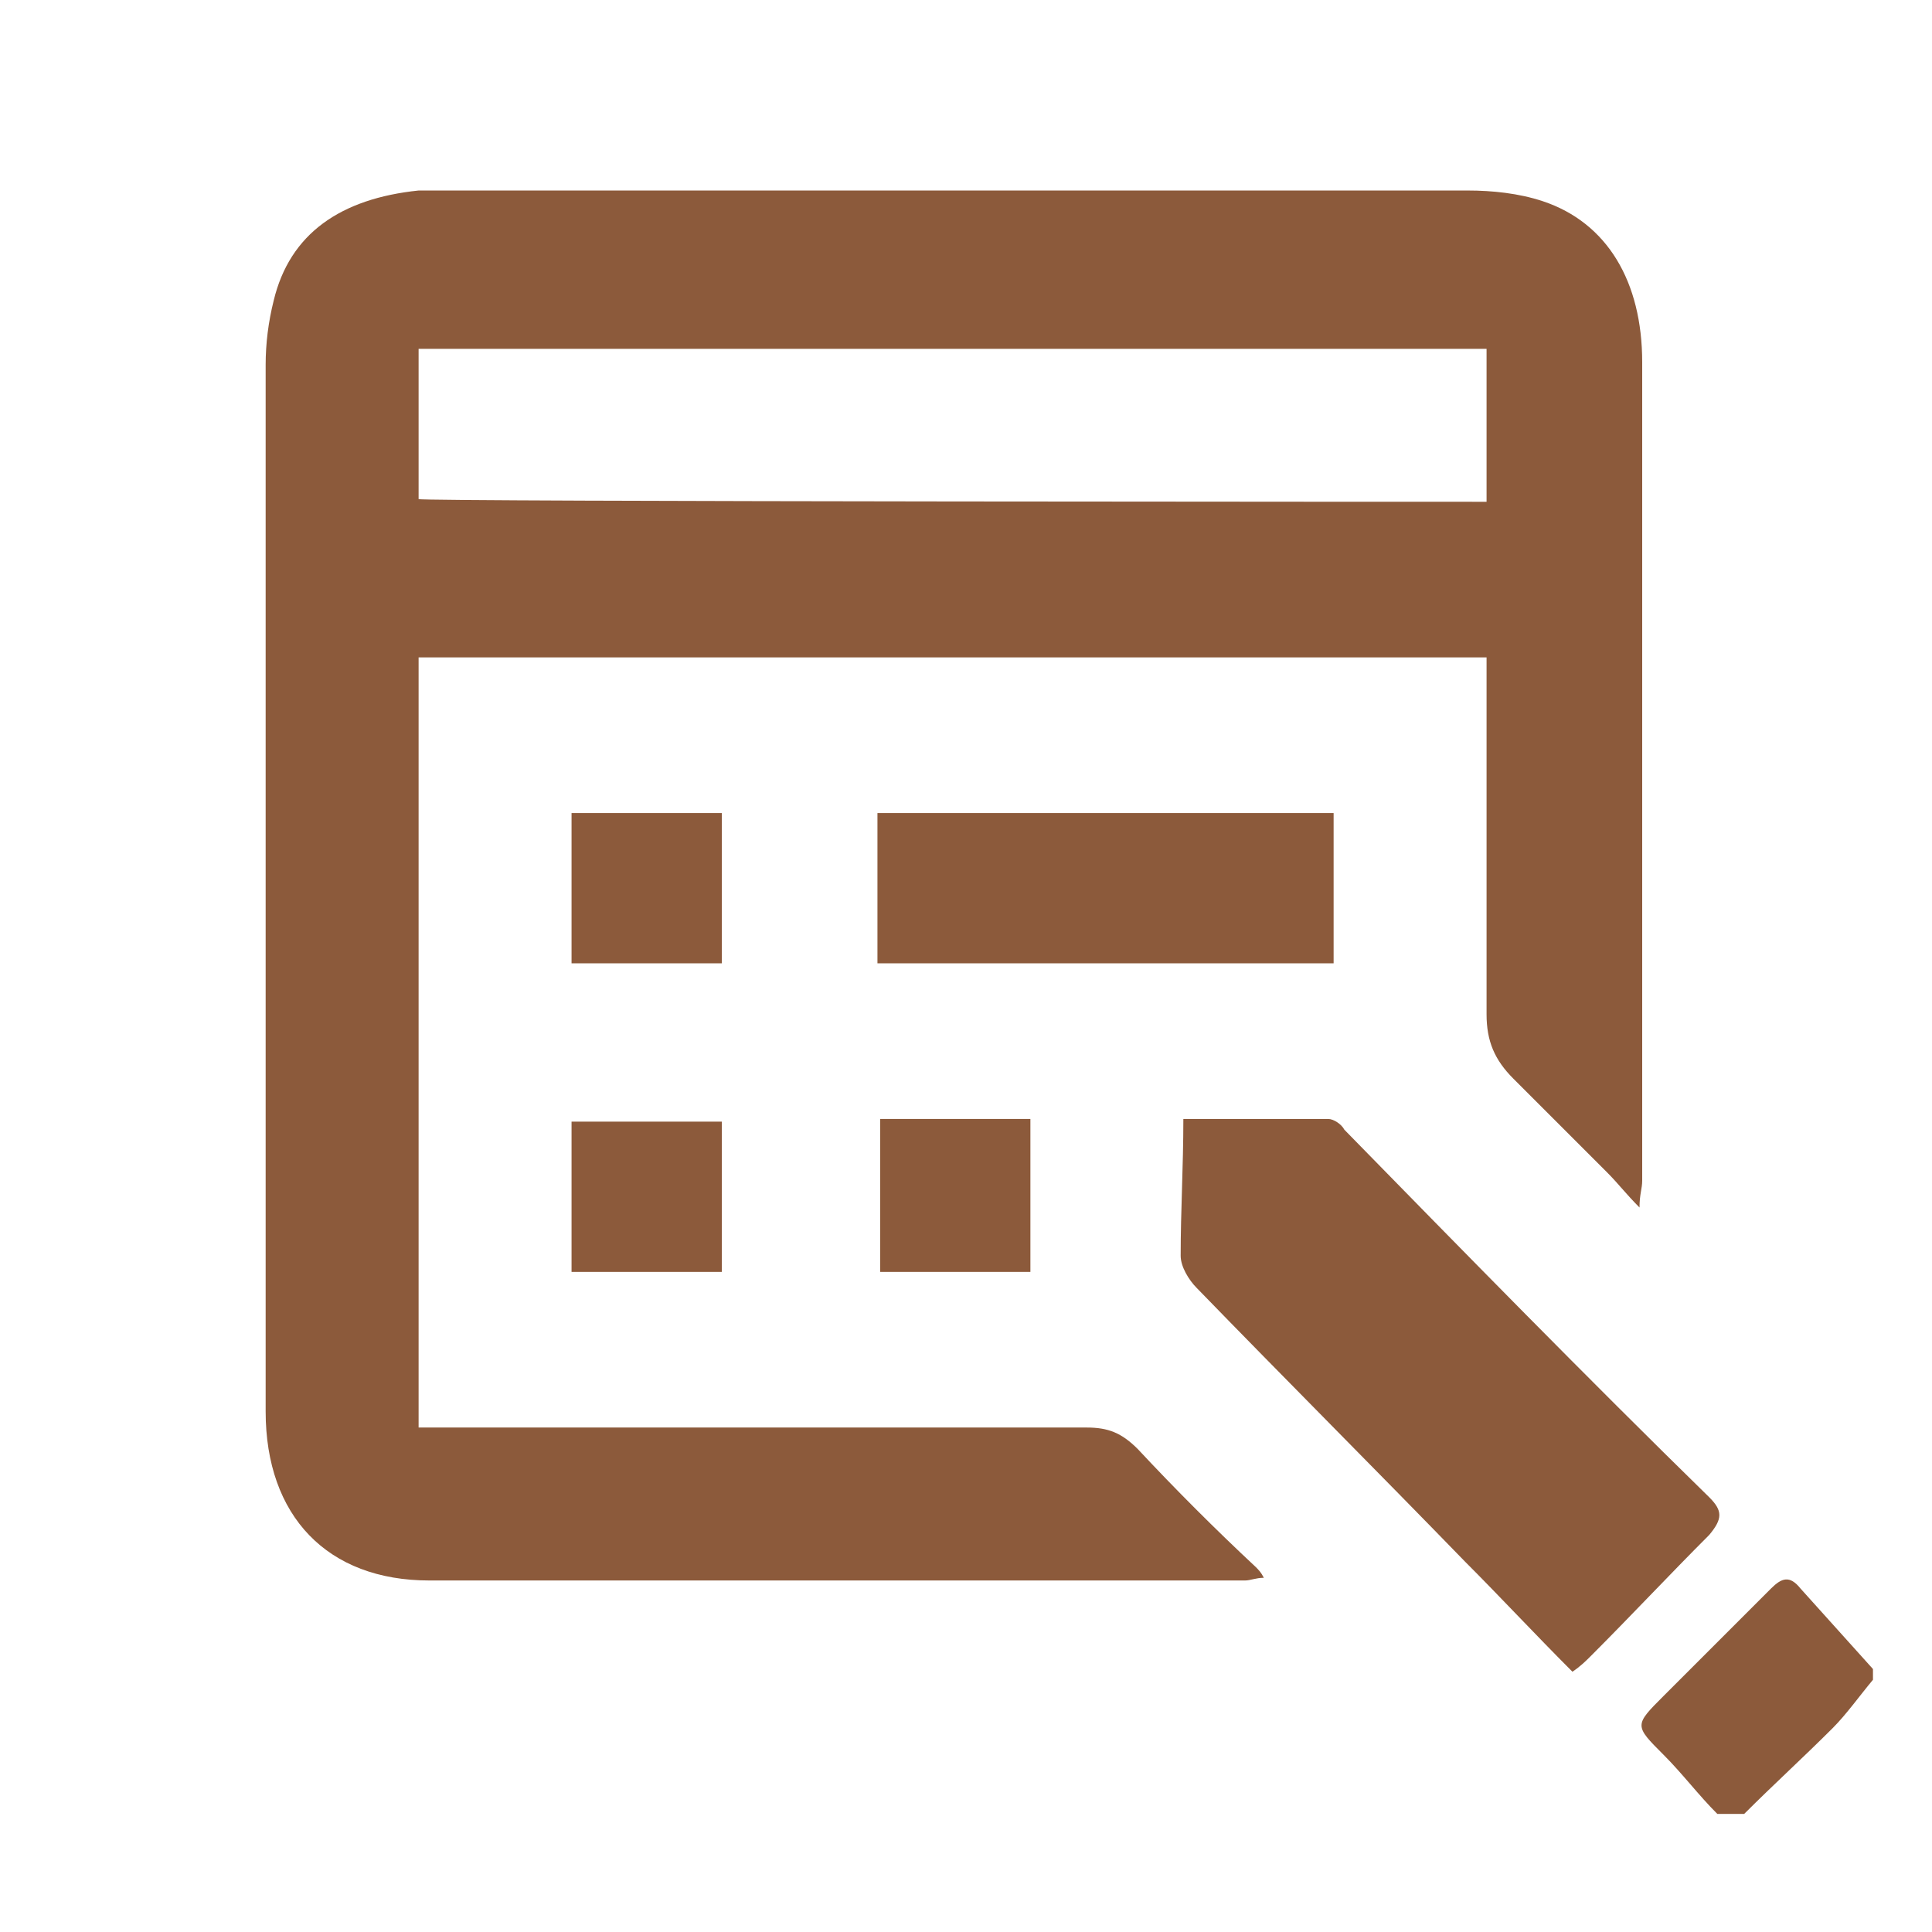
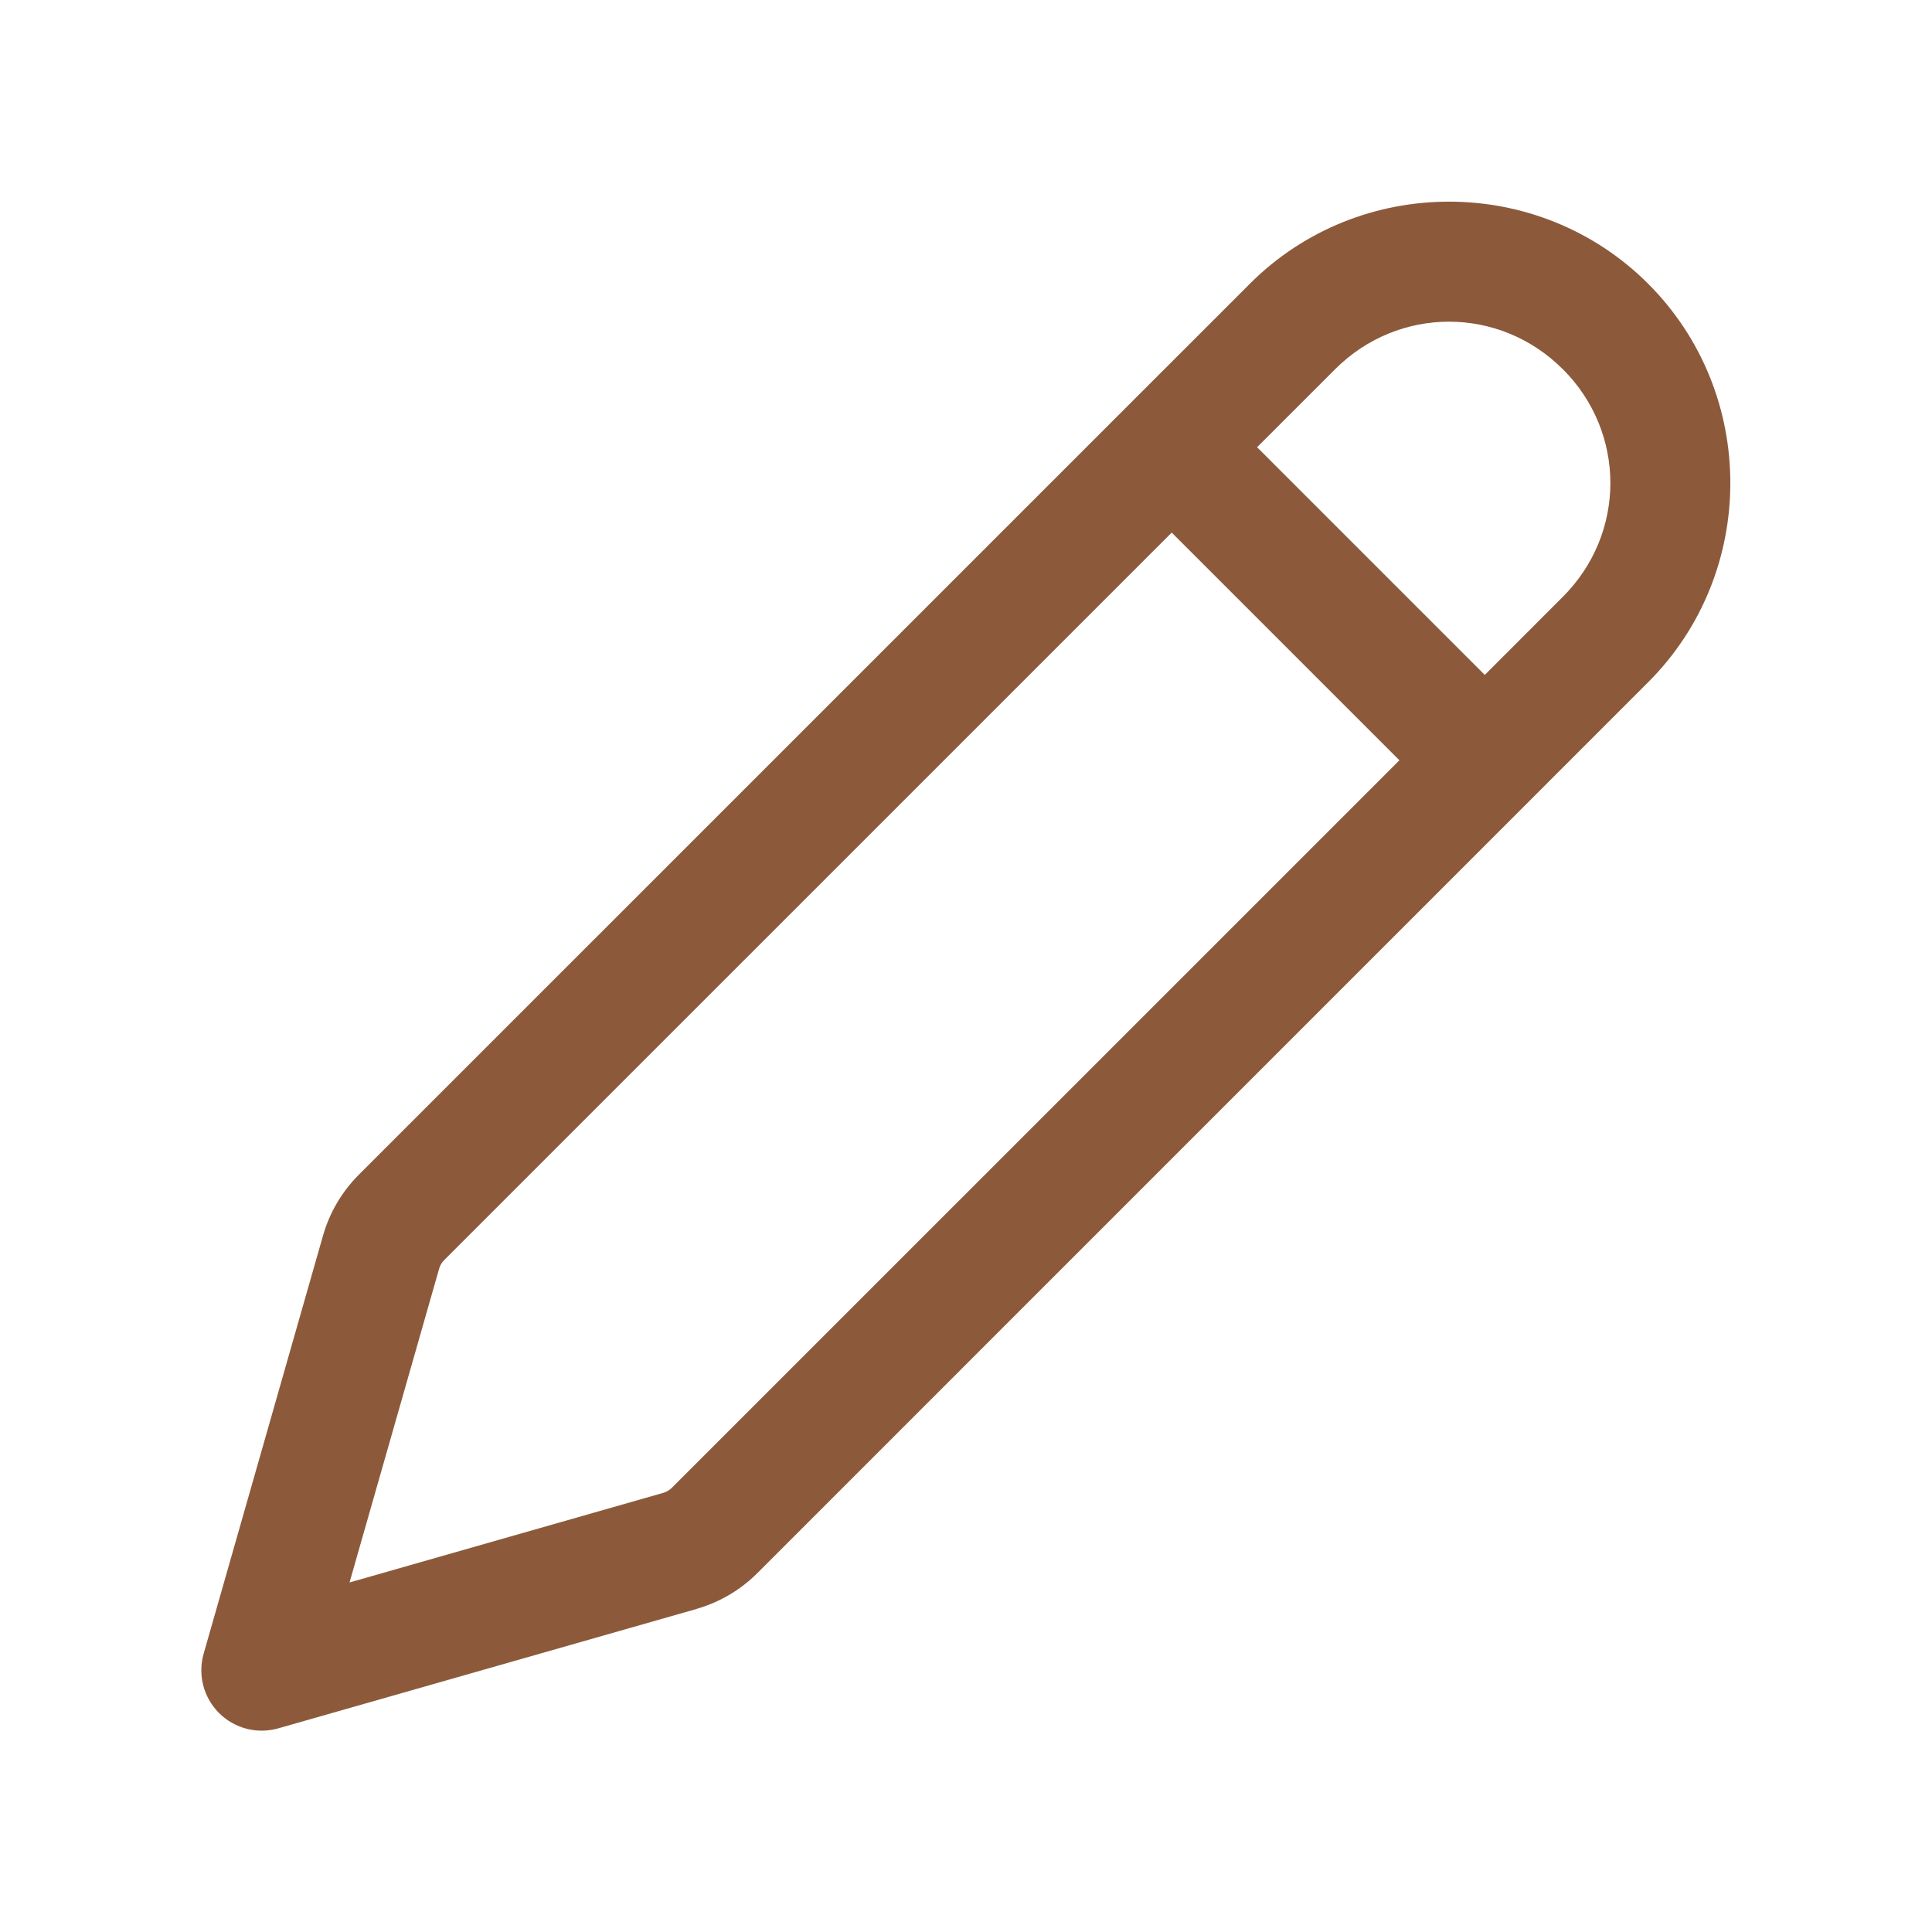
- <svg xmlns="http://www.w3.org/2000/svg" version="1.1" id="_图层_2" x="0px" y="0px" viewBox="0 0 72 72" fill="#8c5a3b" style="enable-background:new 0 0 72 72;" xml:space="preserve">
-   <path d="M64,67.6c-0.7-0.7-1.3-1.5-2-2.2c-1.1-1.1-1.1-1.1,0-2.2c1.3-1.3,2.7-2.7,4-4c0.4-0.4,0.7-0.5,1.1,0c0.9,1,1.8,2,2.7,3v0.4  c-0.5,0.6-1,1.3-1.5,1.8c-1.1,1.1-2.2,2.1-3.3,3.2H64z" />
-   <path d="M61.1,45c-0.5-0.5-0.8-0.9-1.2-1.3c-1.2-1.2-2.3-2.3-3.5-3.5c-0.7-0.7-1-1.4-1-2.4c0-4.1,0-8.2,0-12.3v-1H15.6v28.7h1  c8,0,15.9,0,23.9,0c0.8,0,1.3,0.2,1.9,0.8c1.4,1.5,2.9,3,4.4,4.4c0.1,0.1,0.2,0.2,0.3,0.4c-0.3,0-0.5,0.1-0.7,0.1  c-10.1,0-20.2,0-30.4,0c-3.8,0-6.1-2.4-6.1-6.3c0-13,0-26,0-39c0-0.8,0.1-1.6,0.3-2.4c0.6-2.5,2.5-3.8,5.4-4.1c0.4,0,0.7,0,1.1,0  c12.7,0,25.3,0,38,0c0.9,0,1.9,0.1,2.8,0.4c2.4,0.8,3.7,3,3.7,6V44C61.2,44.3,61.1,44.5,61.1,45z M55.4,18.7V13H15.6v5.6  C15.6,18.7,55.4,18.7,55.4,18.7z" />
-   <path d="M44.1,41.7c1.9,0,3.6,0,5.4,0c0.2,0,0.5,0.2,0.6,0.4c4.5,4.6,9,9.2,13.6,13.7c0.5,0.5,0.5,0.8,0,1.4c-1.5,1.5-2.9,3-4.4,4.5  c-0.2,0.2-0.4,0.4-0.7,0.6c-1.4-1.4-2.7-2.8-4-4.1c-3.3-3.4-6.7-6.8-10-10.2c-0.3-0.3-0.6-0.8-0.6-1.2C44,45.1,44.1,43.5,44.1,41.7  C44.1,41.7,44.1,41.7,44.1,41.7z" />
-   <path d="M32.7,35.9v-5.6h17v5.6H32.7z" />
-   <path d="M26.9,30.3v5.6h-5.6v-5.6H26.9z" />
-   <path d="M26.9,41.8v5.6h-5.6v-5.6H26.9z" />
-   <path d="M32.8,41.7h5.6v5.7h-5.6V41.7z" />
+ <svg xmlns="http://www.w3.org/2000/svg" viewBox="0 0 48 48" width="48px" height="48px" fill="#8c5a3b">
+   <path d="M 36 5.01 C 34.205 5.01 32.411 5.69 31.051 7.051 L 8.916 29.184 C 8.496 29.604 8.188 30.126 8.025 30.699 L 5.059 41.088 A 1.5 1.5 0 0 0 6.912 42.941 L 17.303 39.975 A 1.5 1.5 0 0 0 17.305 39.973 C 17.874 39.809 18.395 39.505 18.816 39.084 L 40.949 16.949 C 43.67 14.228 43.67 9.772 40.949 7.051 C 39.589 5.69 37.795 5.01 36 5.01 z M 36 7.992 C 37.021 7.992 38.04 8.386 38.826 9.172 A 1.5 1.5 0 0 0 38.828 9.172 C 40.403 10.747 40.403 13.253 38.828 14.828 L 36.889 16.768 L 31.232 11.111 L 33.172 9.172 C 33.958 8.386 34.979 7.992 36 7.992 z M 29.111 13.232 L 34.768 18.889 L 16.693 36.963 C 16.635 37.021 16.56 37.066 16.477 37.09 L 8.684 39.316 L 10.91 31.521 A 1.5 1.5 0 0 0 10.91 31.52 C 10.933 31.439 10.975 31.367 11.037 31.305 L 29.111 13.232 z" />
</svg>
